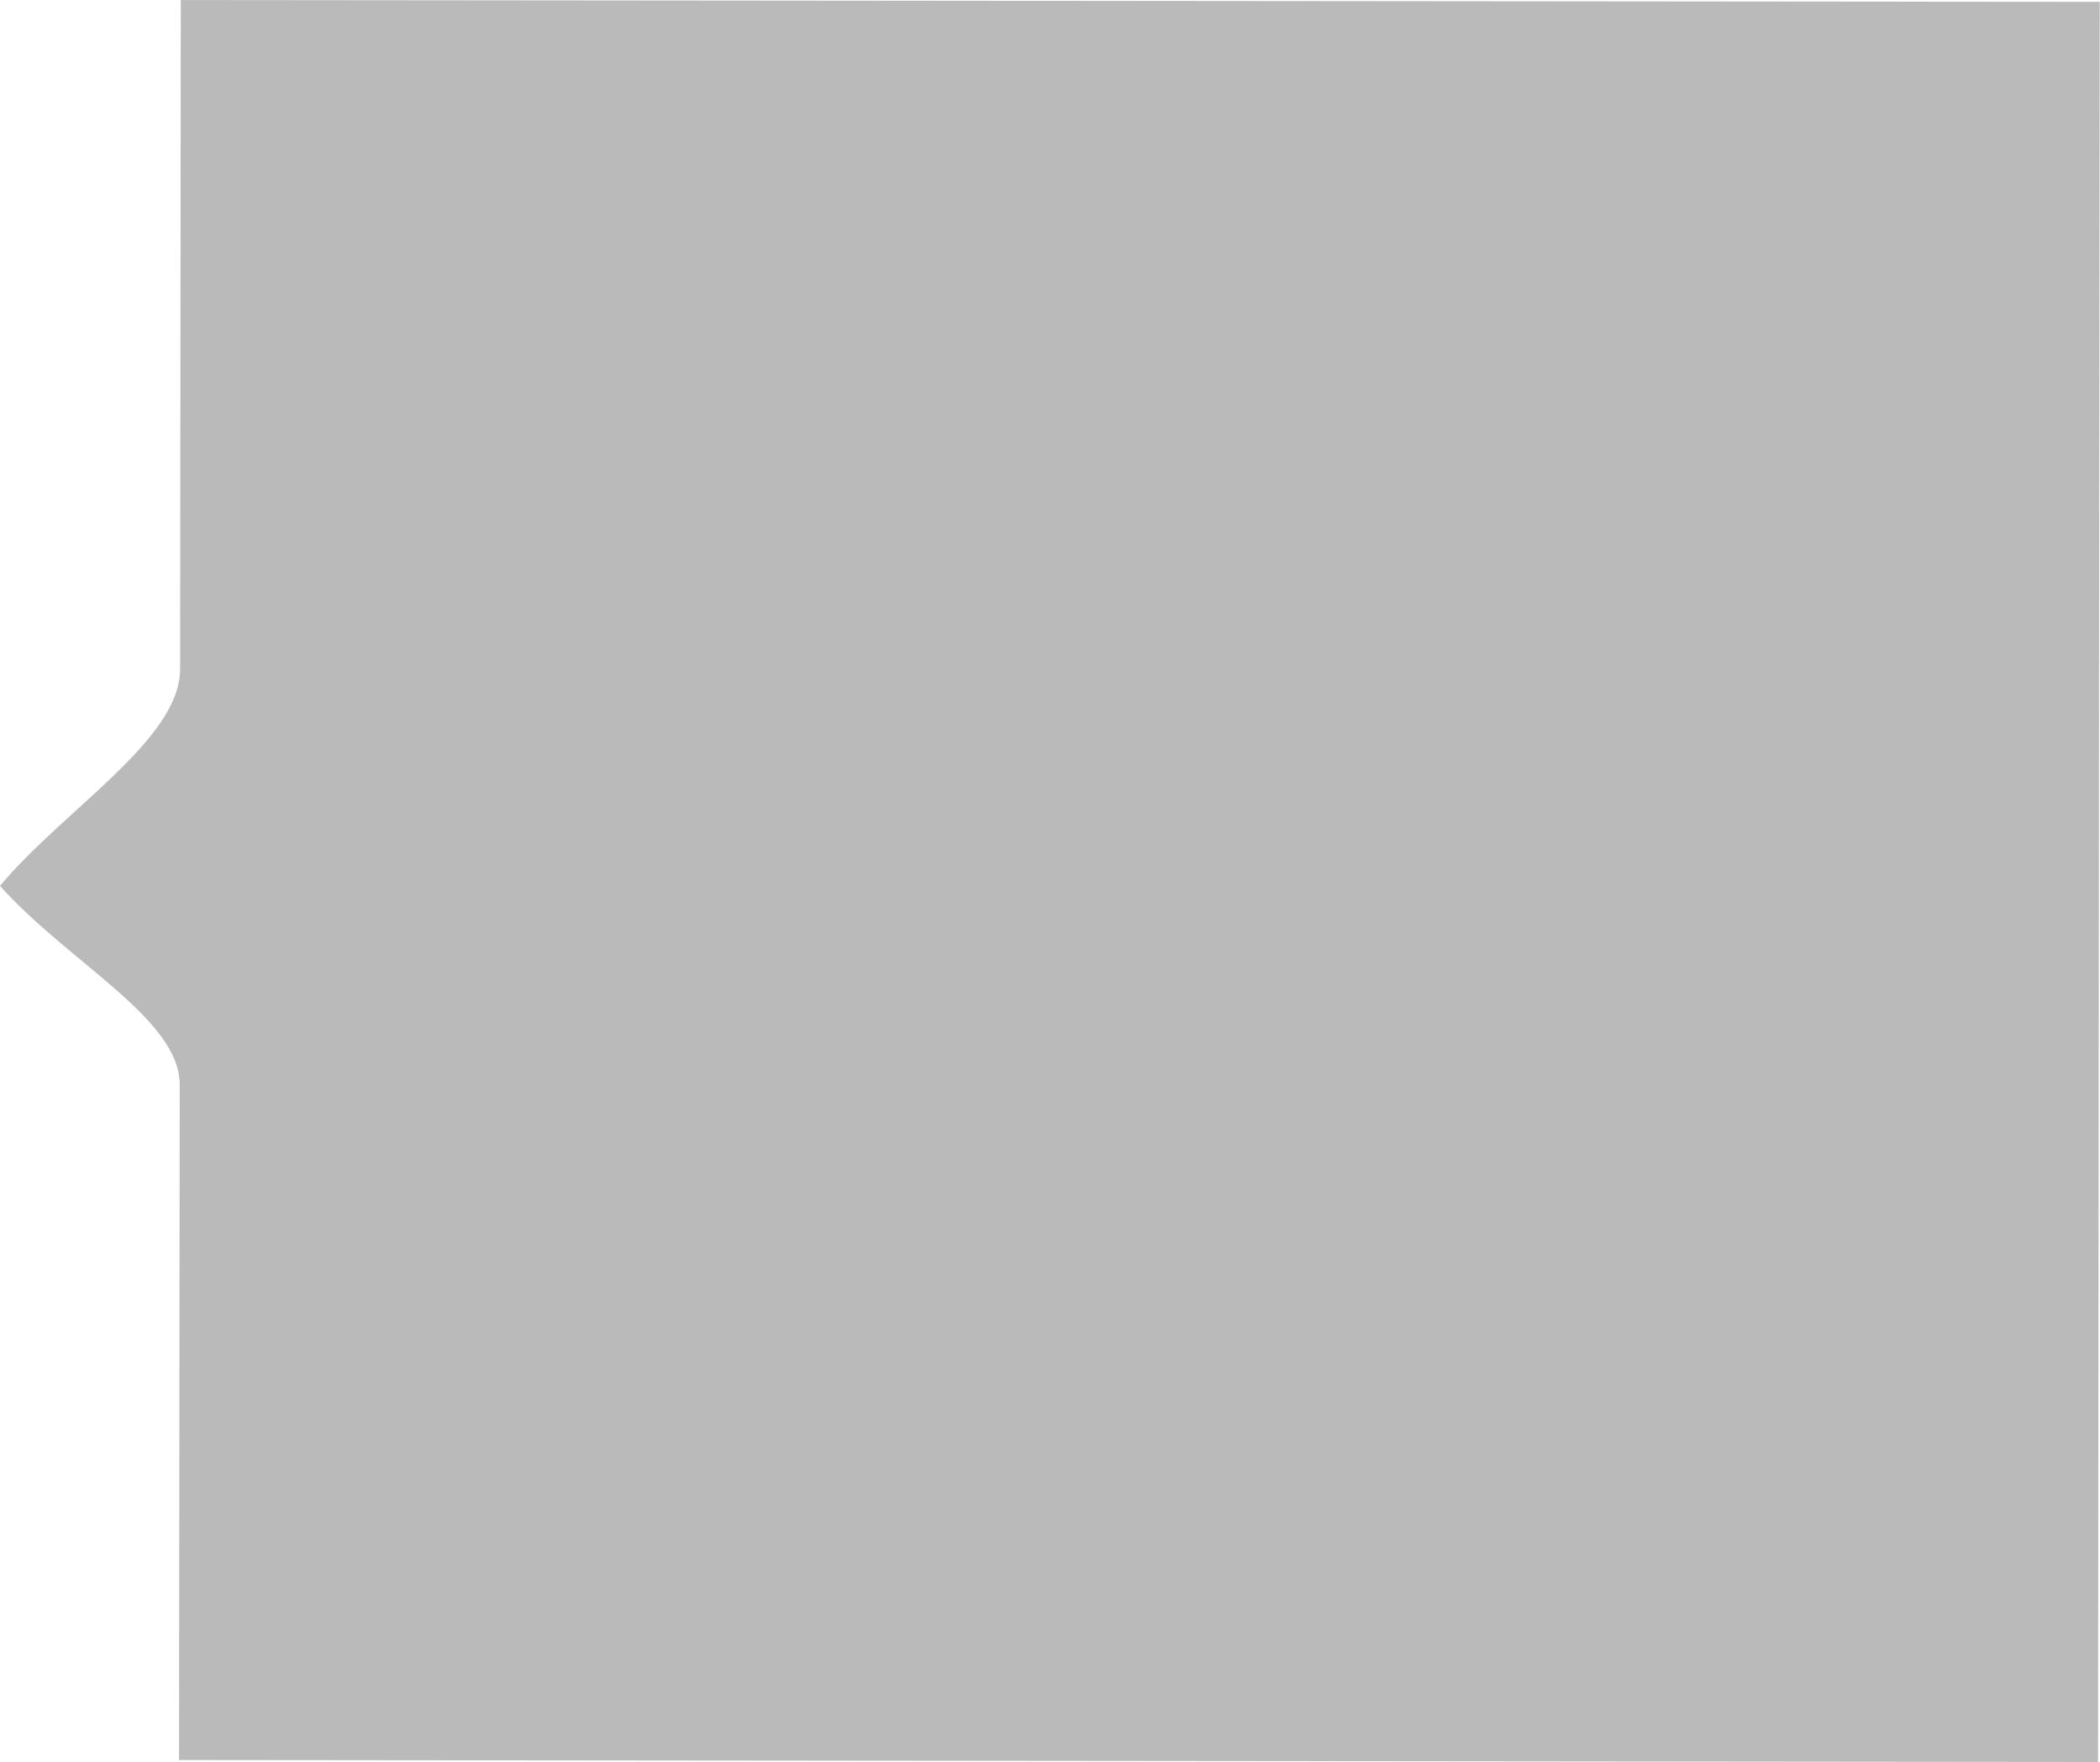
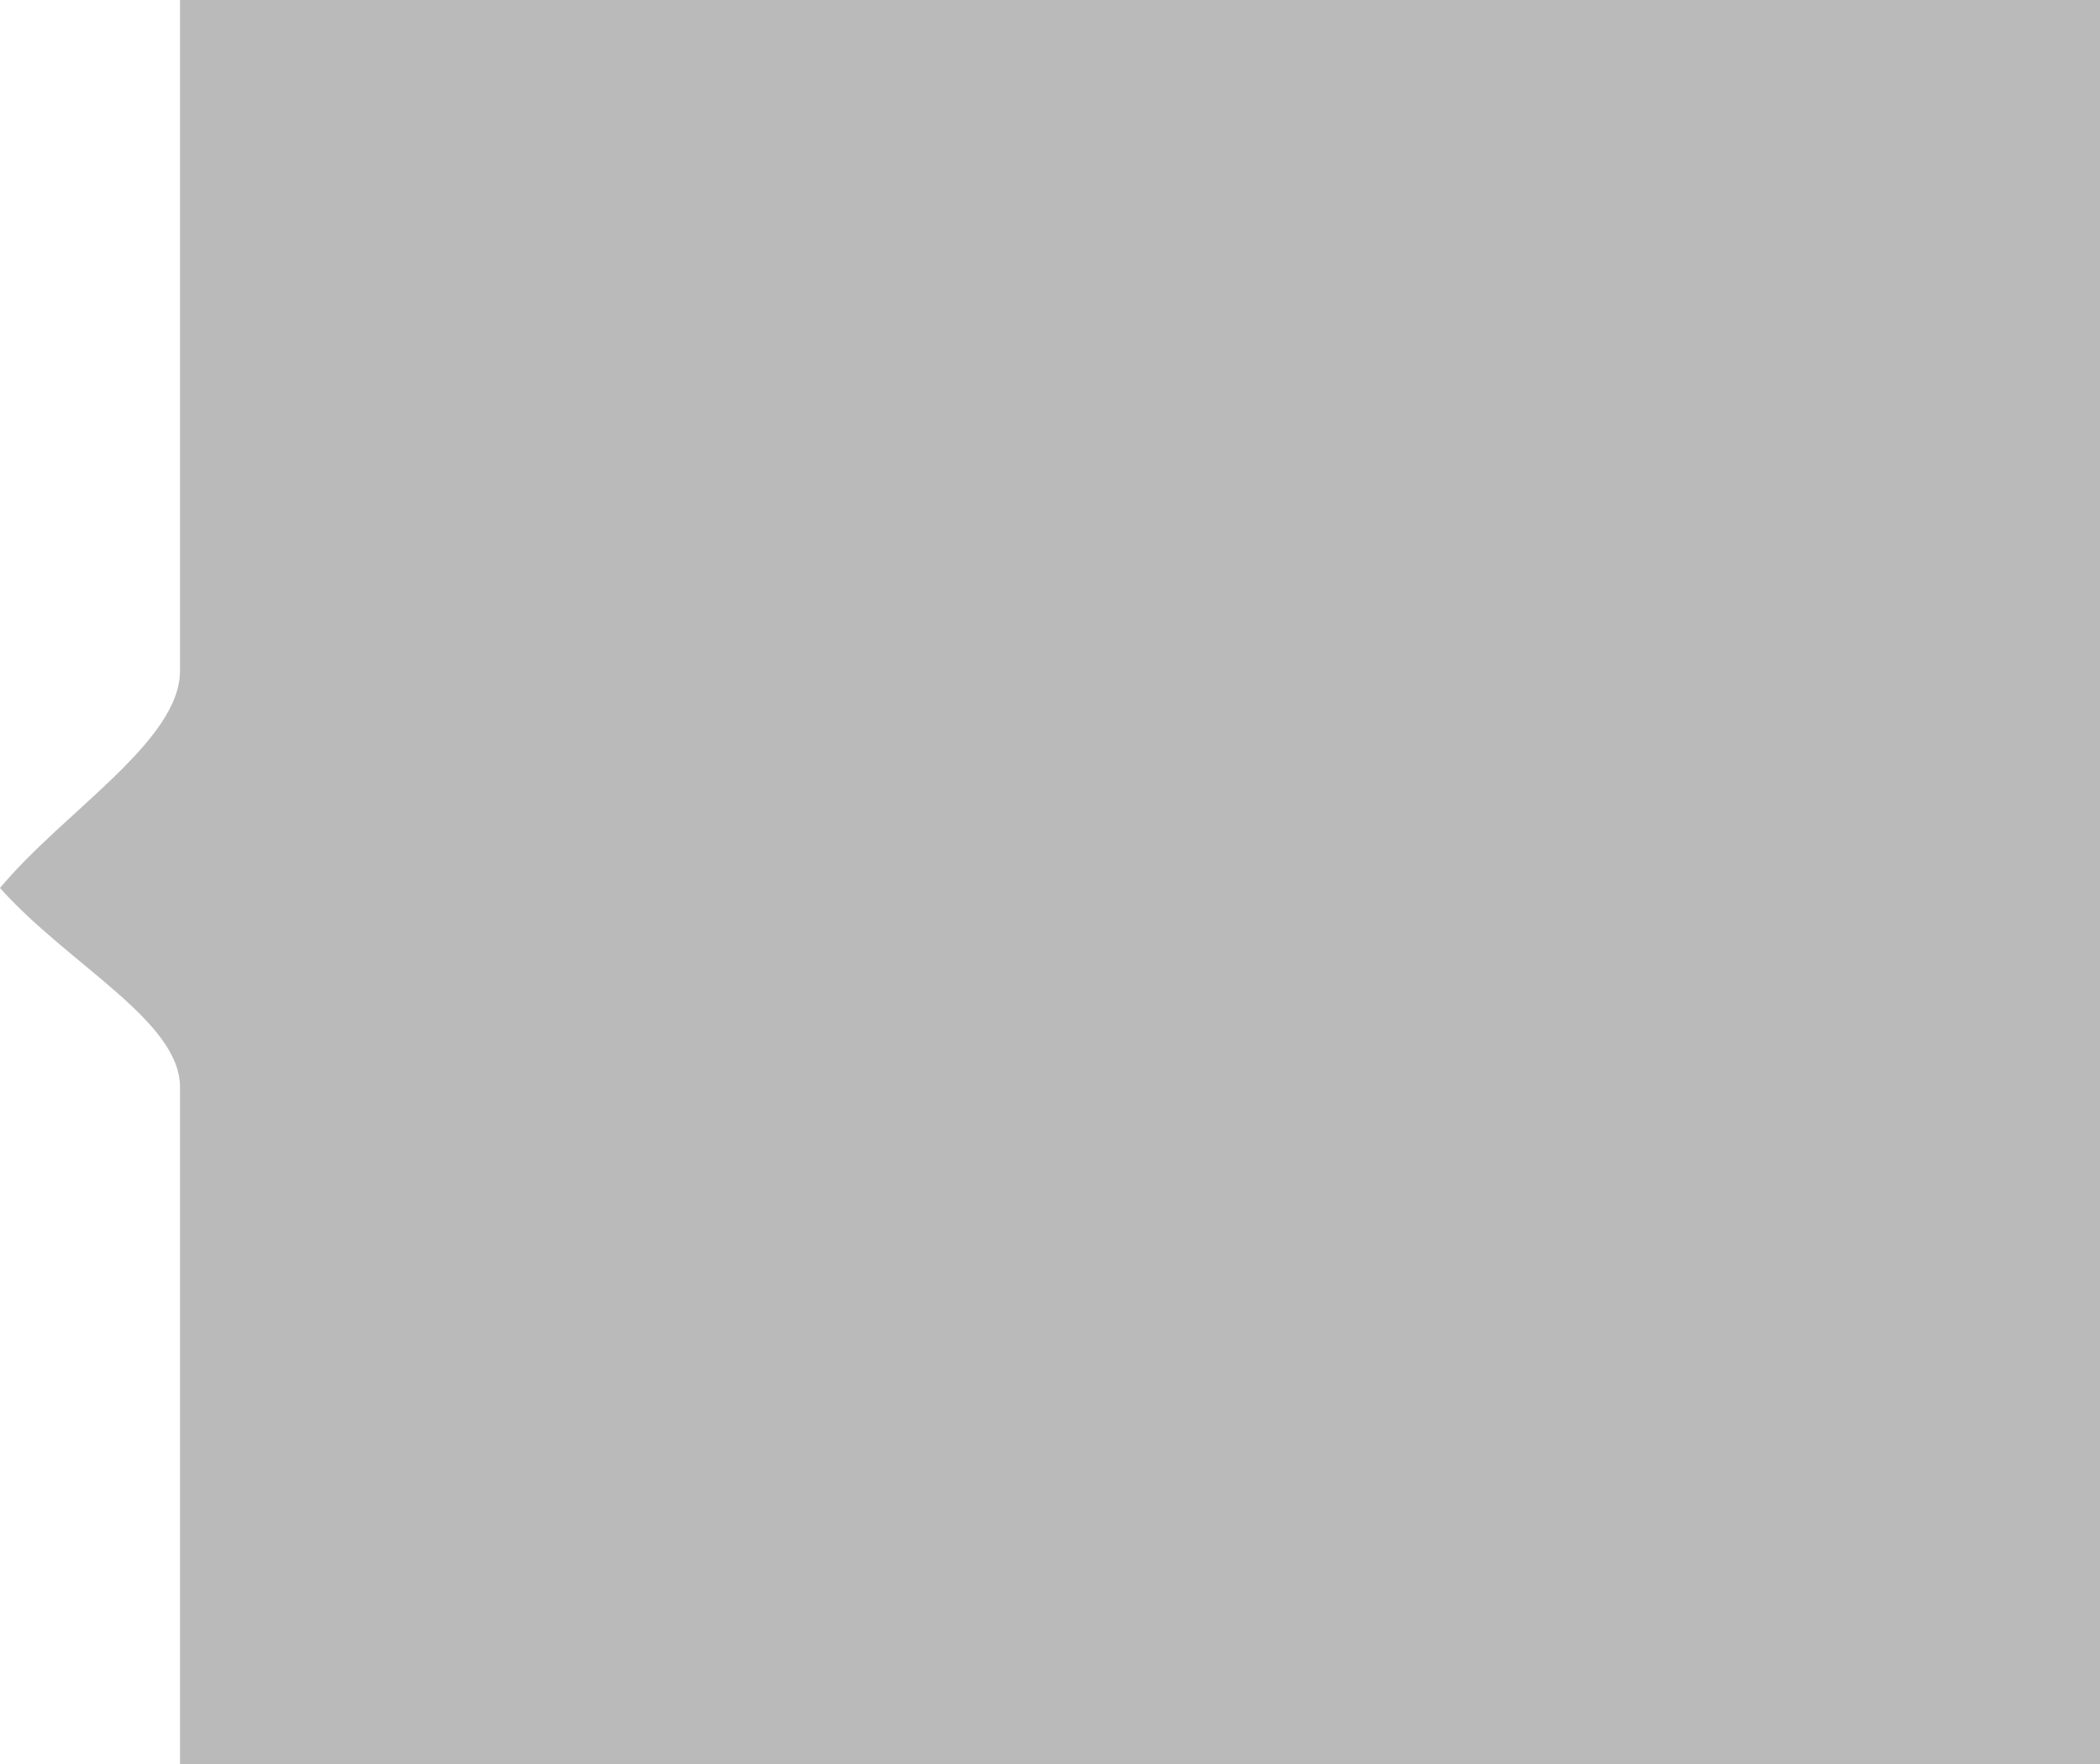
- <svg xmlns="http://www.w3.org/2000/svg" viewBox="0 0 175.099 146.939">
+ <svg xmlns="http://www.w3.org/2000/svg" viewBox="0 0 175 147">
  <defs>
    <style>
      .cls-1 {
        fill: #bababb;
        fill-rule: evenodd;
      }
    </style>
  </defs>
-   <path id="Прямоугольник_2_копия_3" data-name="Прямоугольник 2 копия 3" class="cls-1" d="M982.356,884.534l160,0.153-0.14,146.783-160.006-.16s0.025-26.12.055-56.327c0-5.492-9.274-10.179-14.985-16.575,5.342-6.39,15.012-12.2,15.018-18.063C982.331,910.36,982.356,884.534,982.356,884.534Z" transform="translate(-967.281 -884.531)" />
+   <path id="Прямоугольник_2" data-name="Прямоугольник 2" class="cls-1" d="M413,166H573V313H413V256.585c0-5.5-9.283-10.186-15-16.586,5.336-6.4,15-12.237,15-18.1V166Z" transform="translate(-398 -166)" />
</svg>
